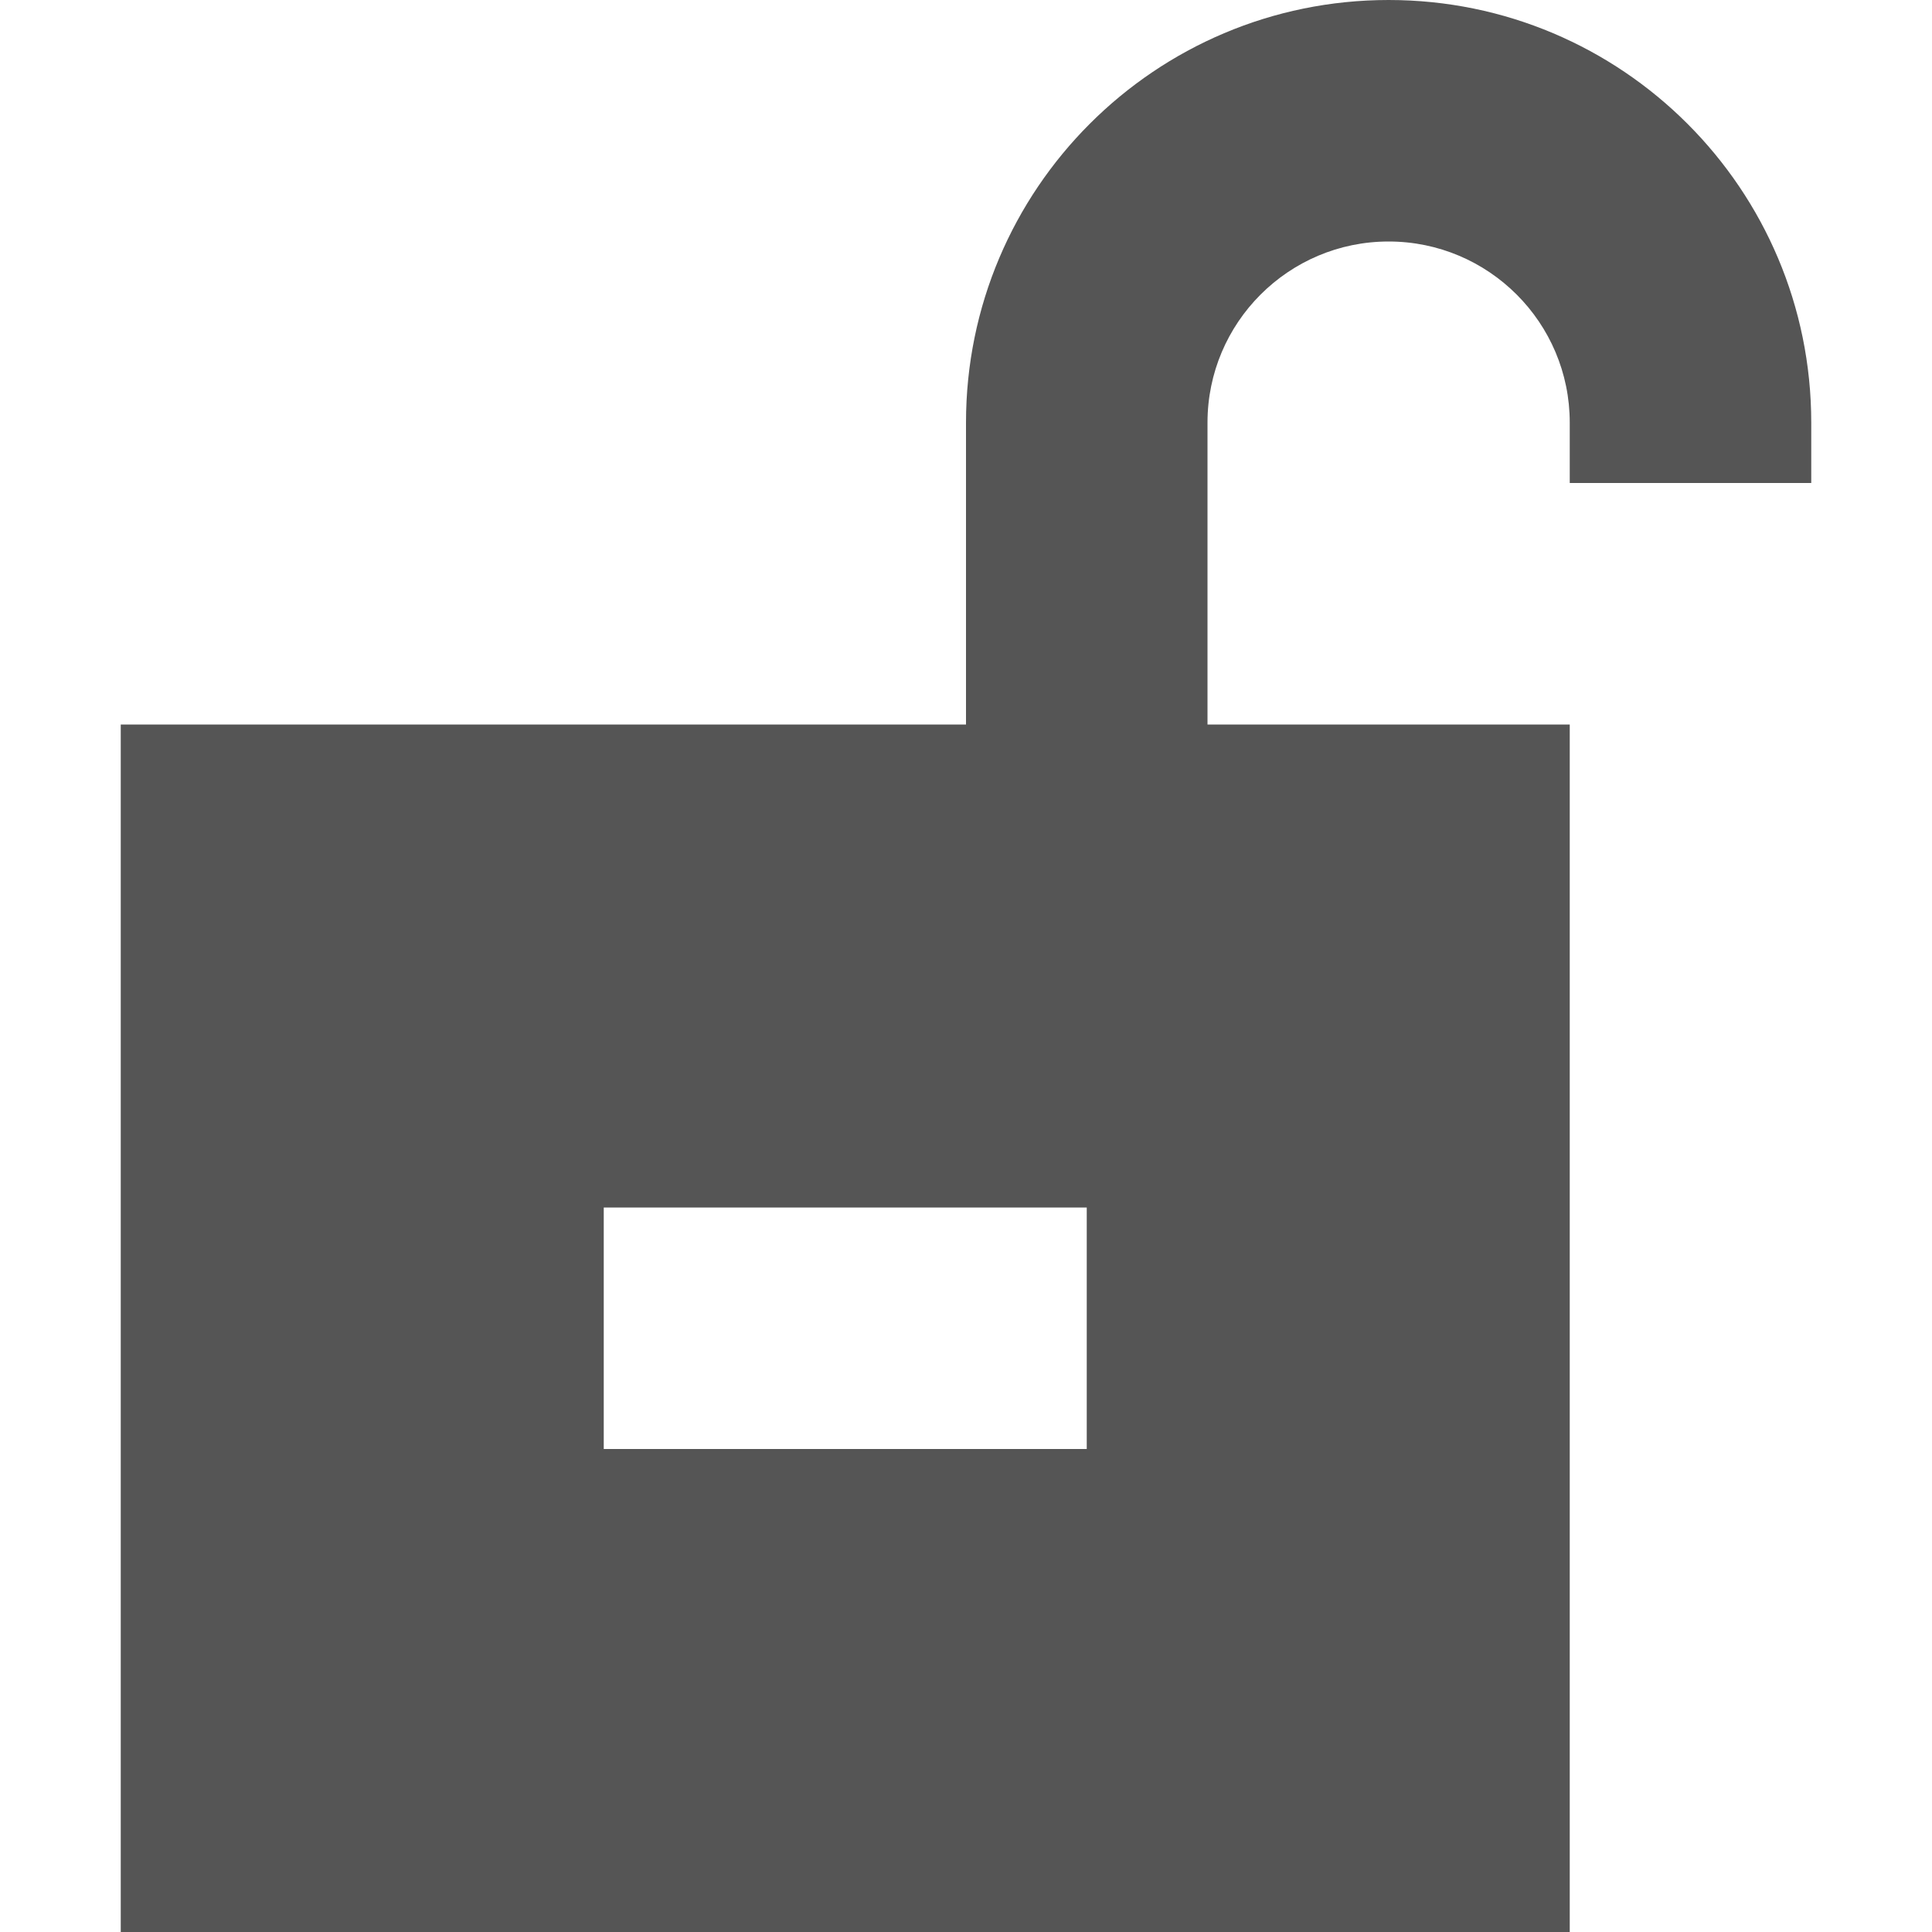
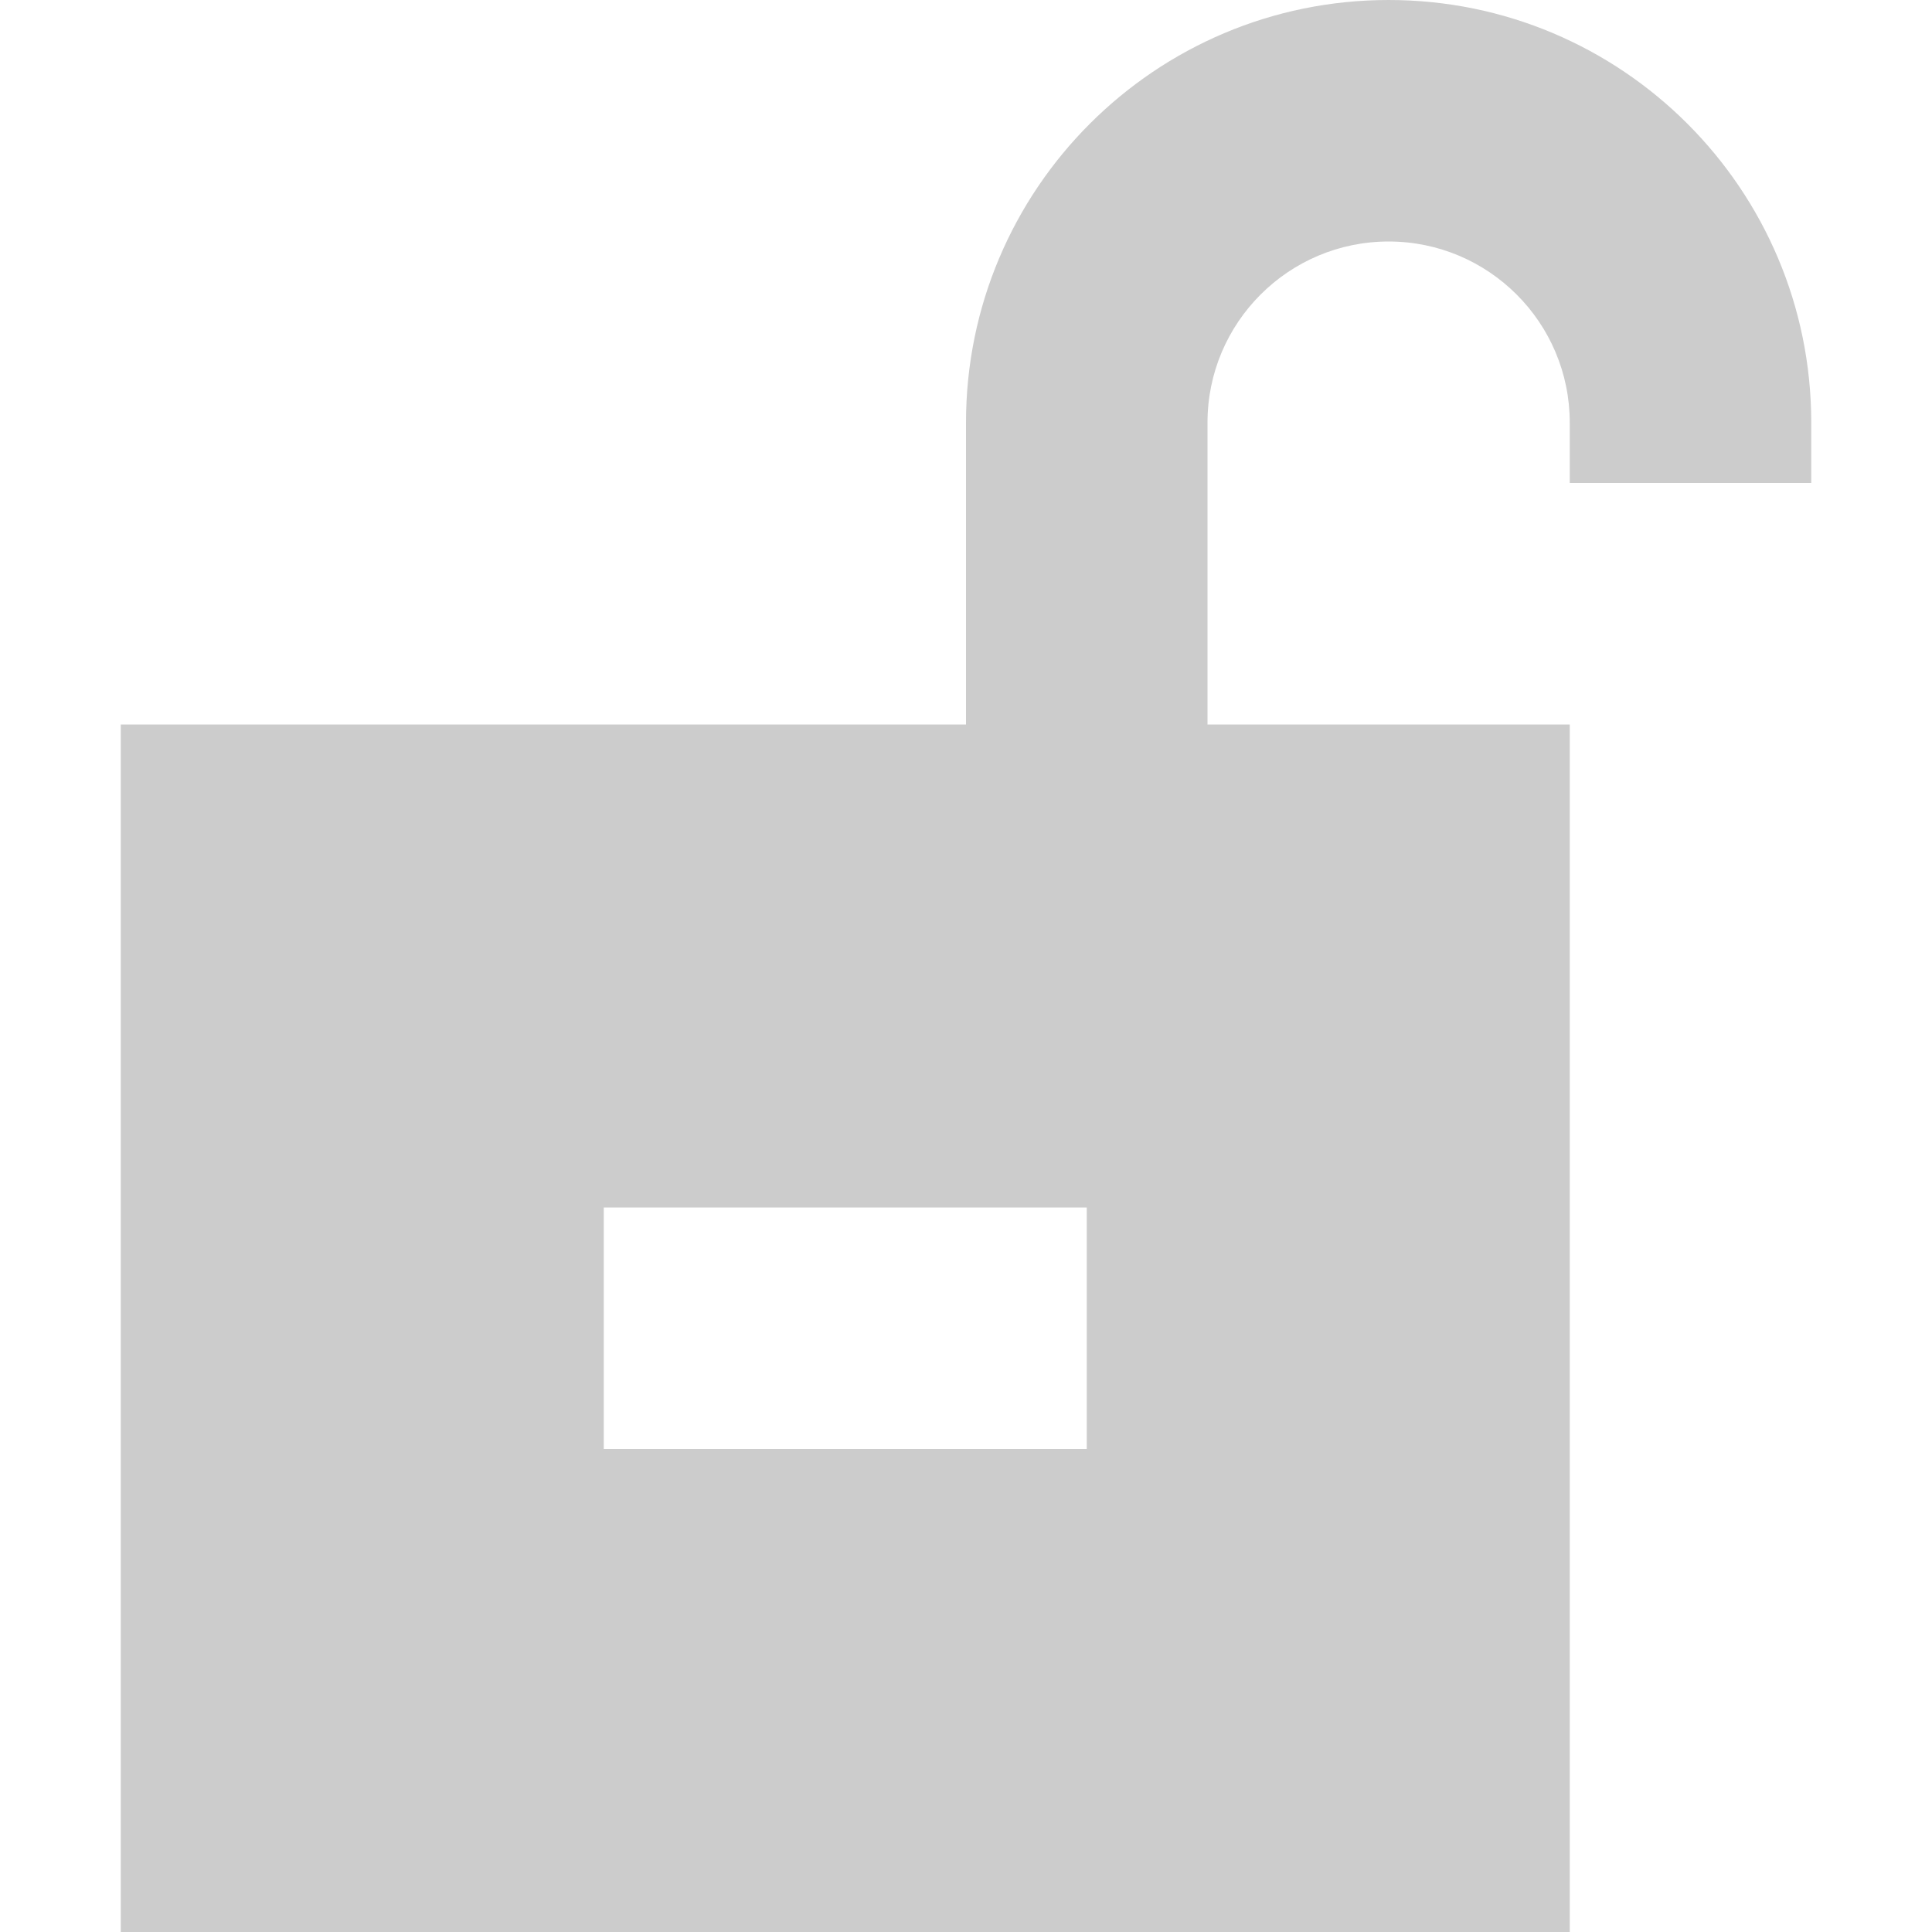
<svg xmlns="http://www.w3.org/2000/svg" width="800px" height="800px" viewBox="0 0 16 16" fill="none">
-   <path fill-rule="evenodd" clip-rule="evenodd" d="M11.5 2C10.672 2 10 2.672 10 3.5V6H13V16H1V6H8V3.5C8 1.567 9.567 0 11.5 0C13.433 0 15 1.567 15 3.5V4H13V3.5C13 2.672 12.328 2 11.5 2ZM9 10H5V12H9V10Z" fill="#555" />
+   <path fill-rule="evenodd" clip-rule="evenodd" d="M11.5 2C10.672 2 10 2.672 10 3.5V6H13V16H1V6H8V3.5C8 1.567 9.567 0 11.5 0C13.433 0 15 1.567 15 3.5V4H13V3.5C13 2.672 12.328 2 11.5 2ZM9 10H5V12H9V10Z" fill="#ccc" />
</svg>
